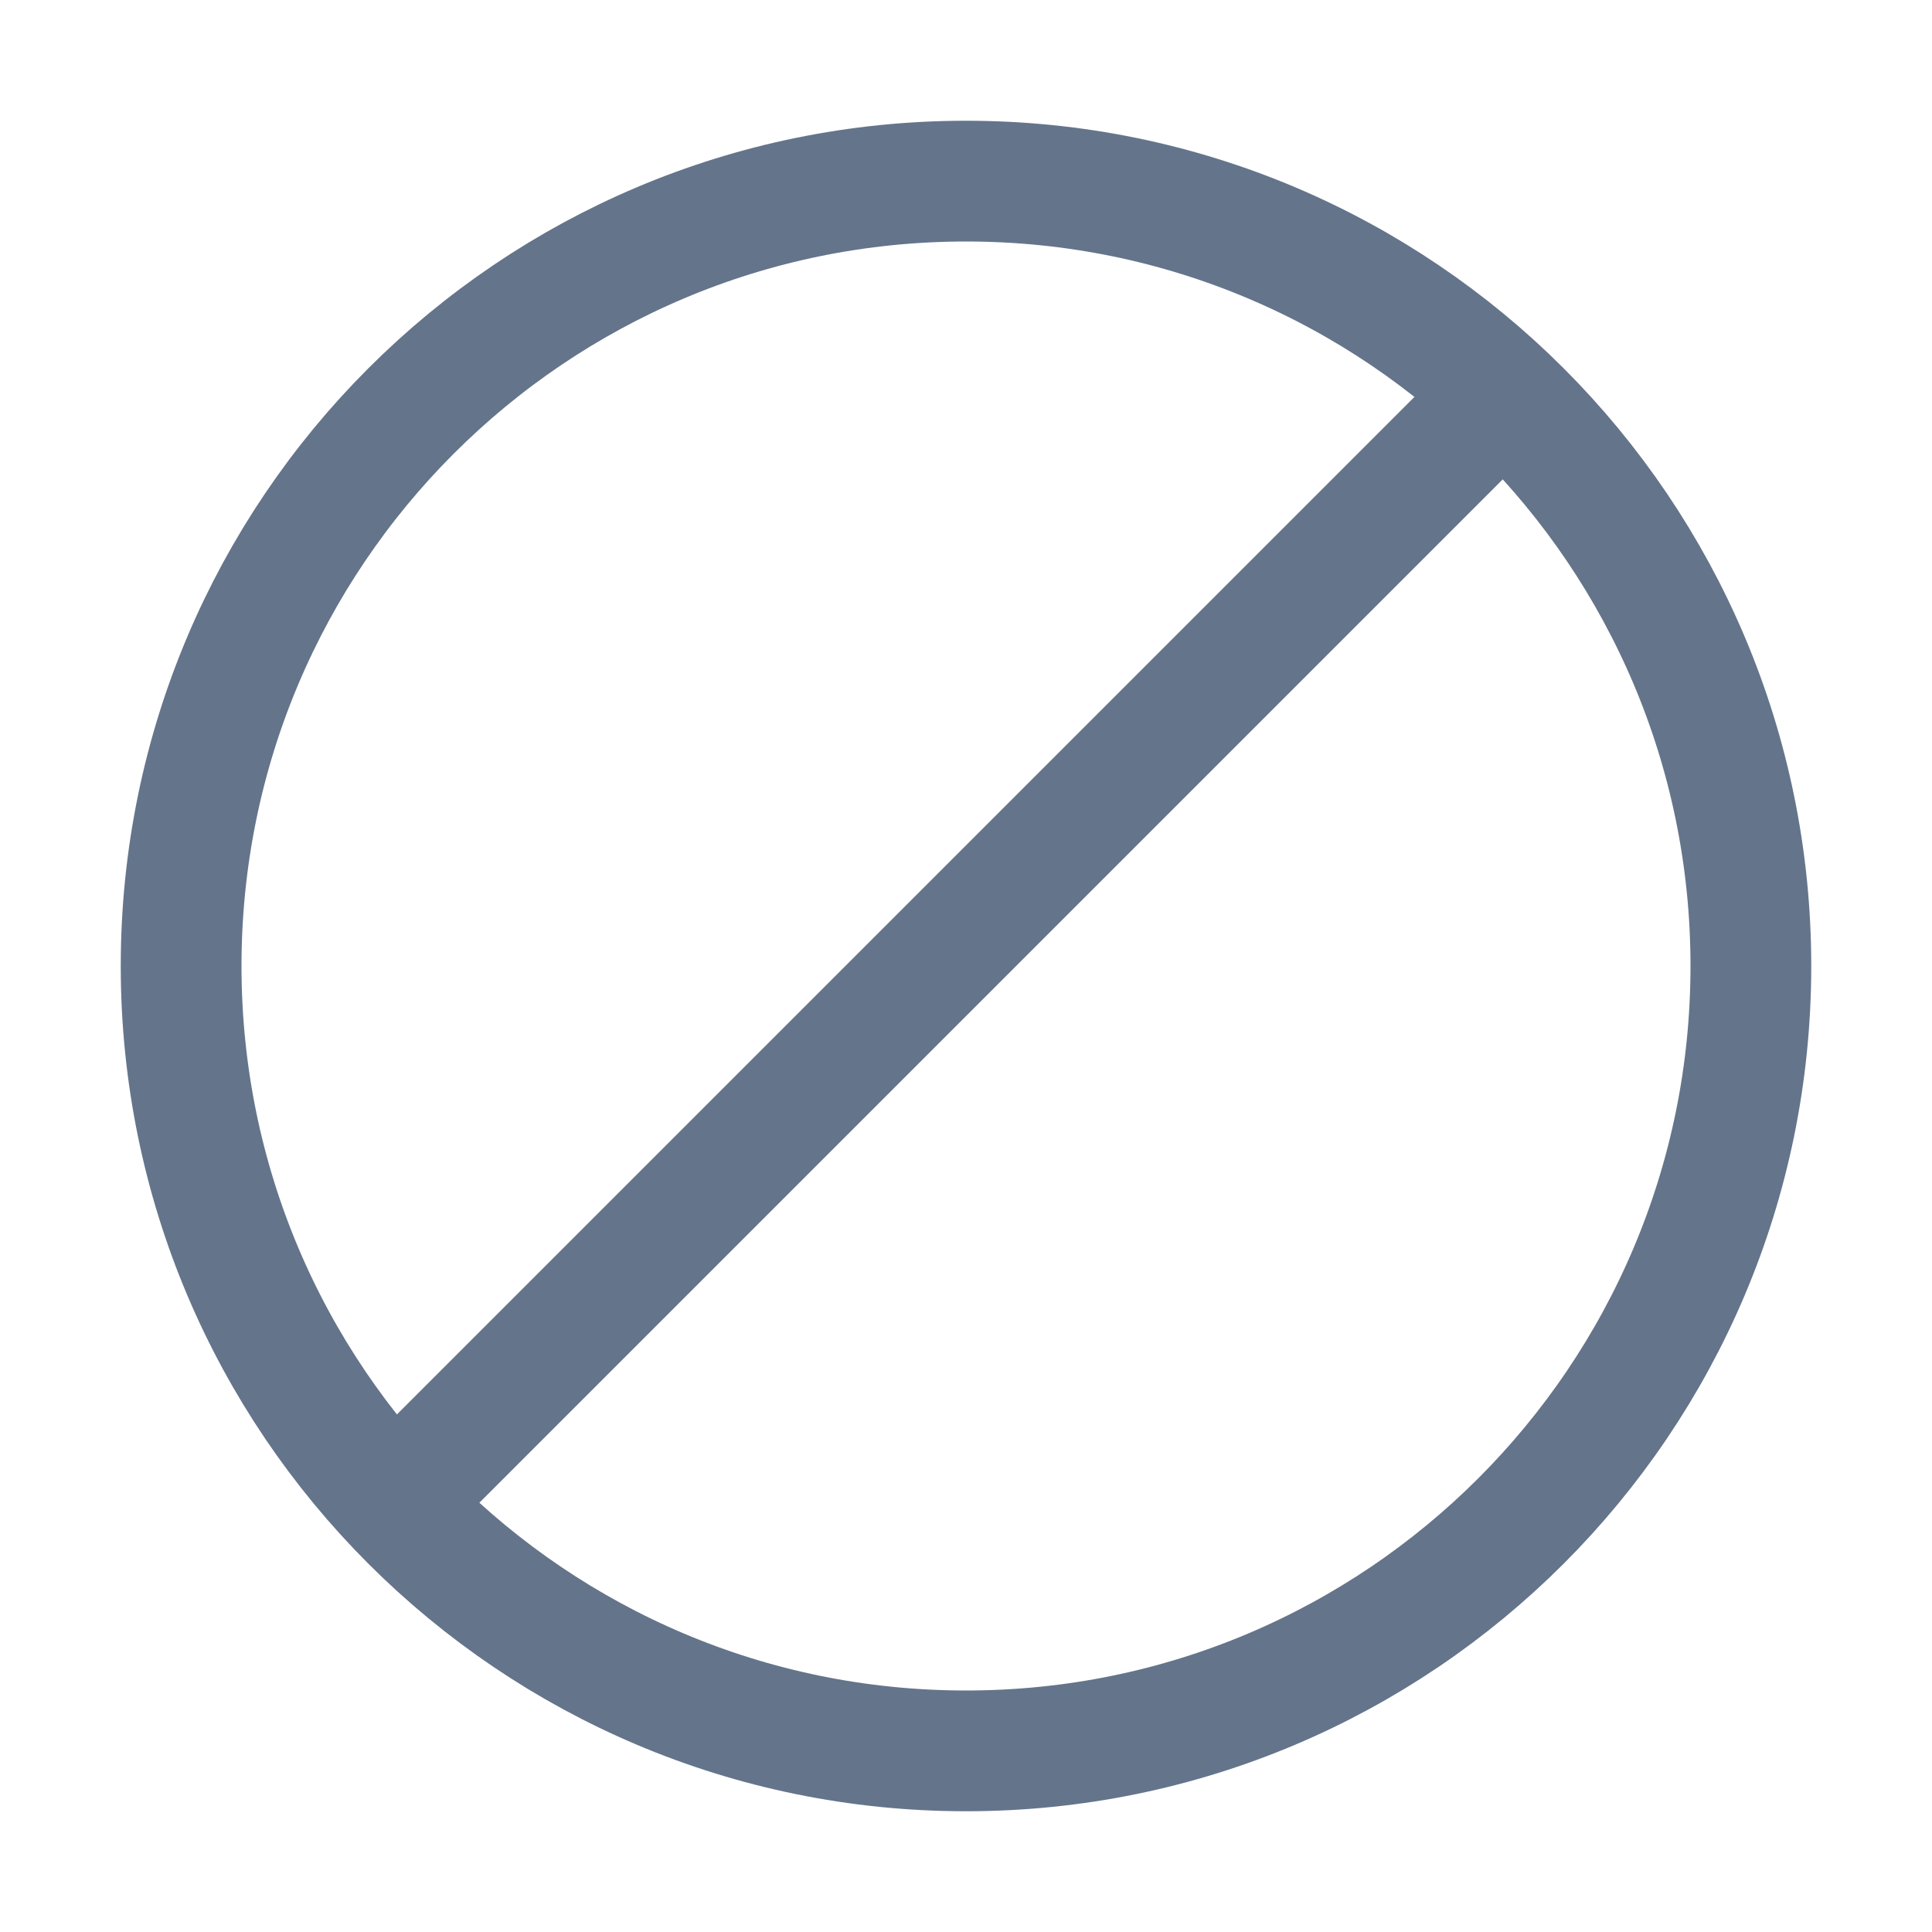
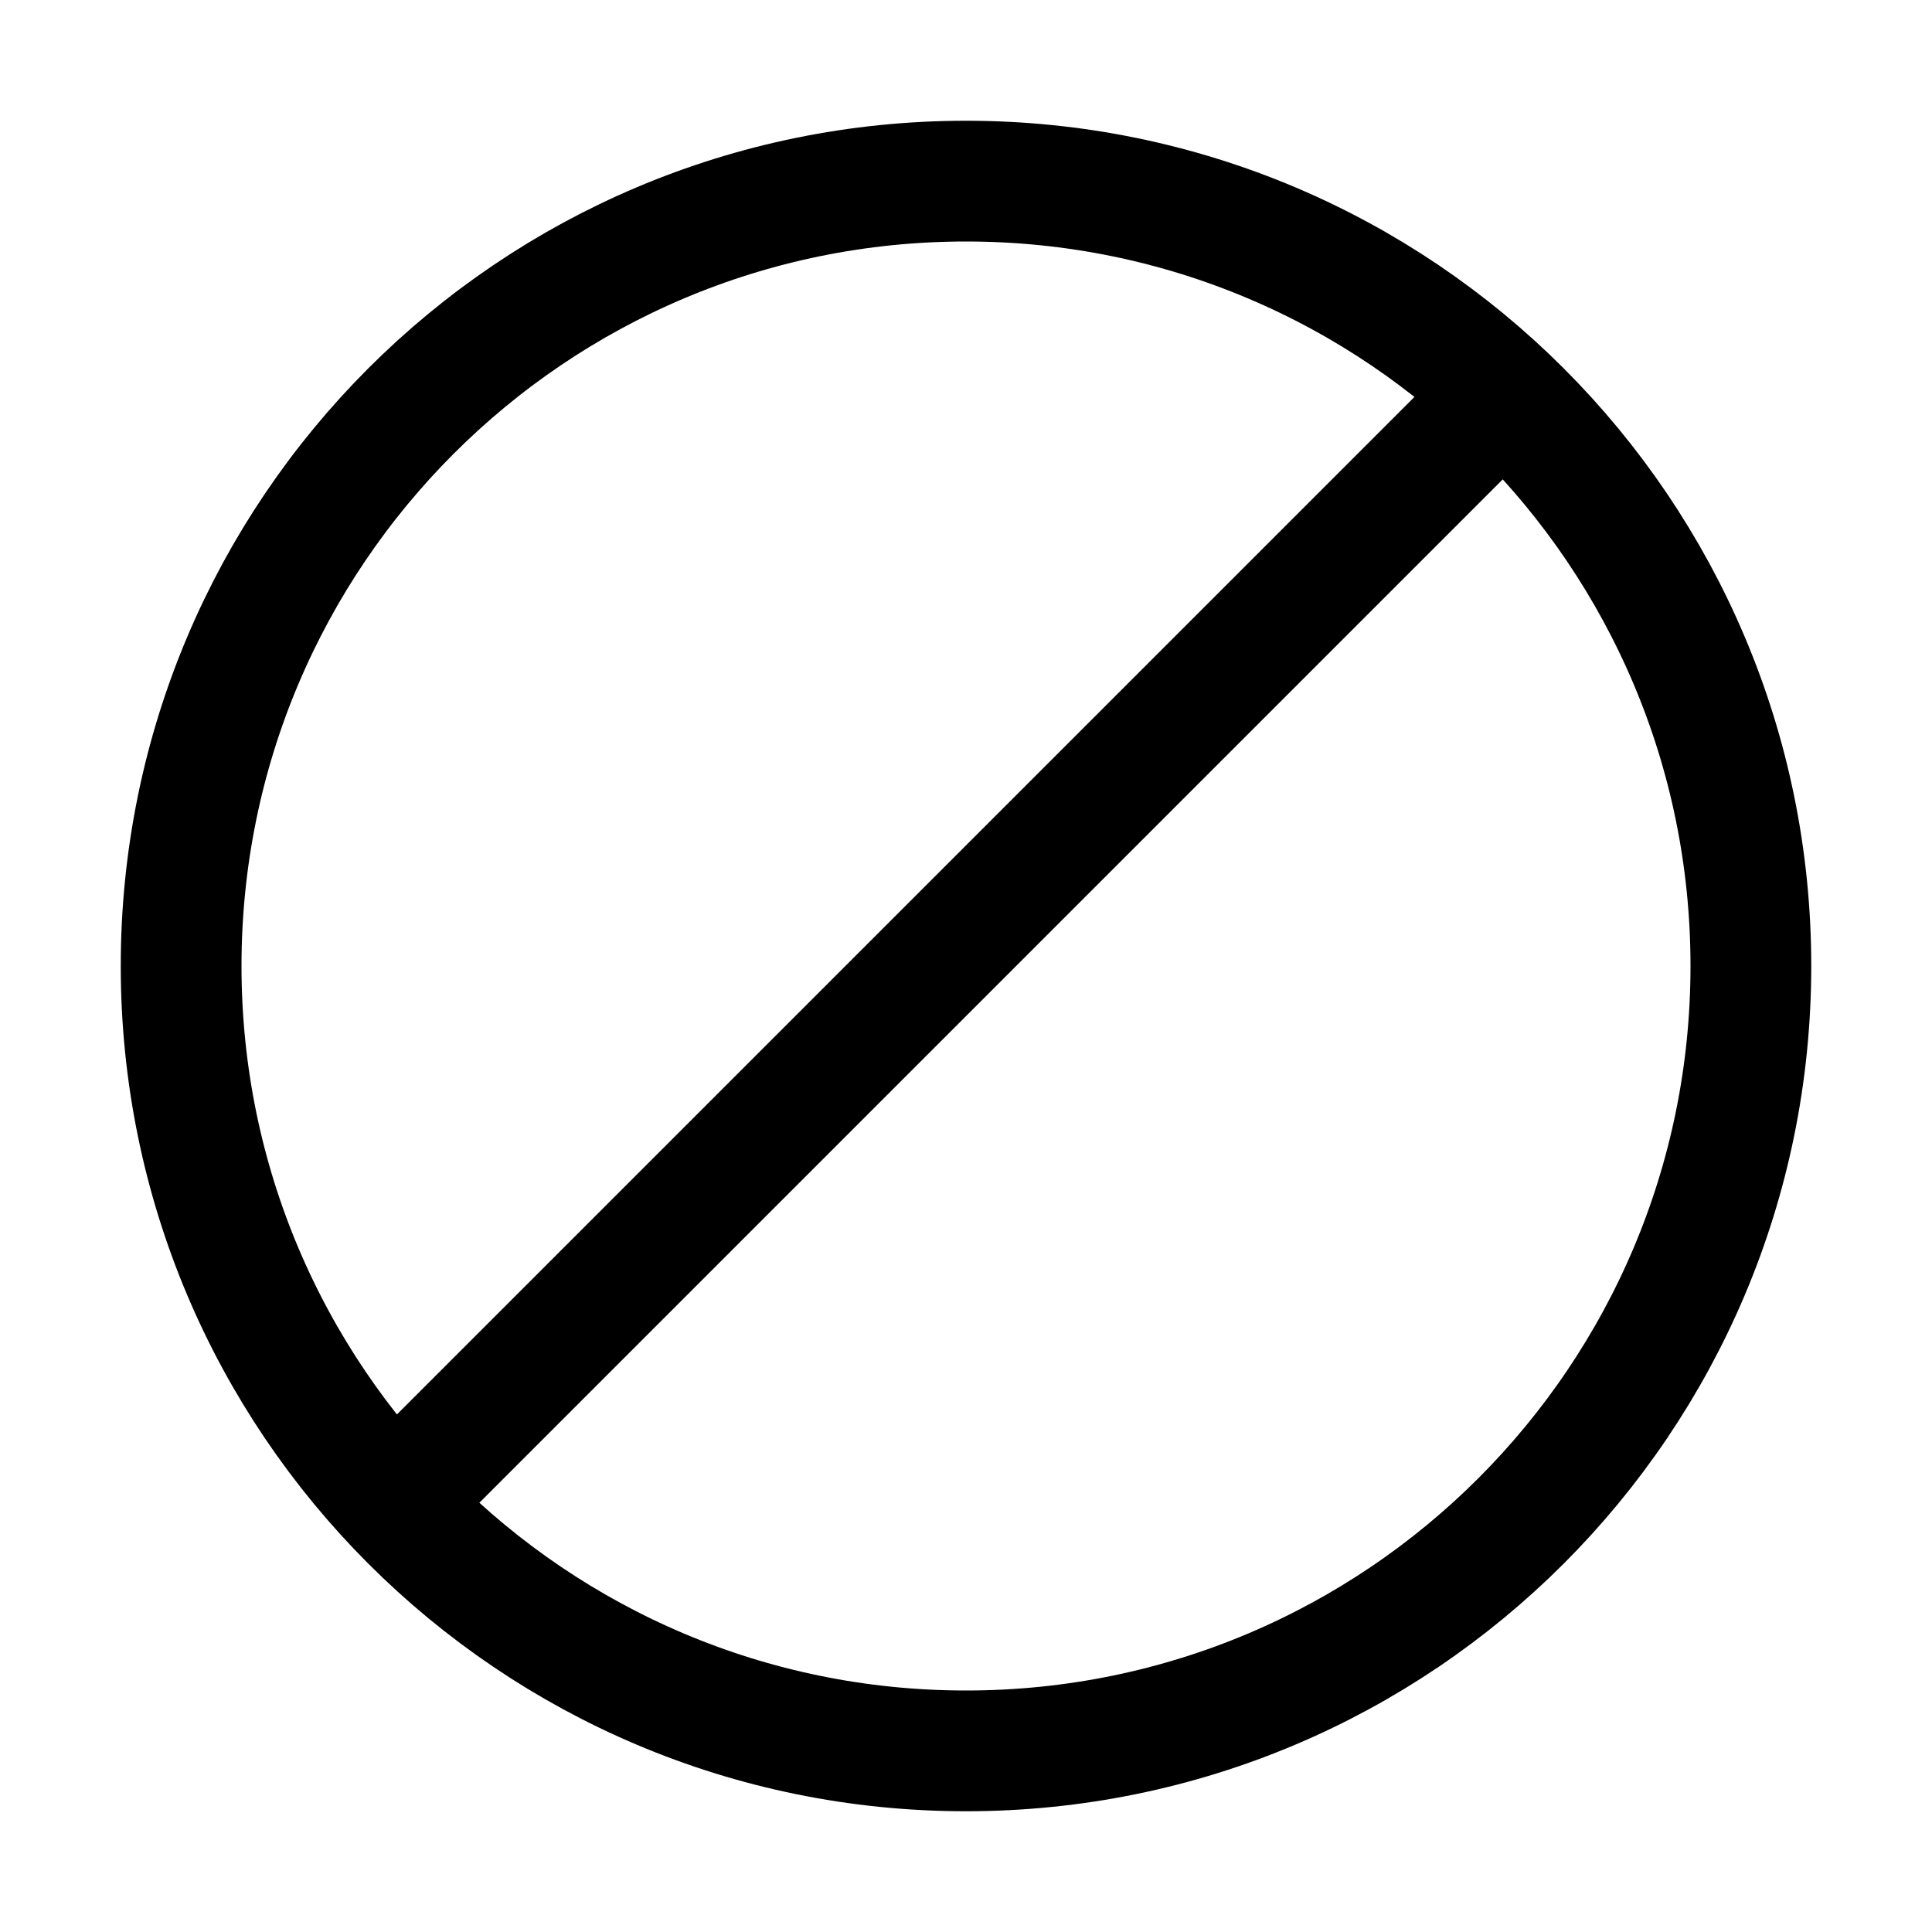
<svg xmlns="http://www.w3.org/2000/svg" viewBox="0 0 16 16" fill="none">
-   <circle cx="8" cy="8" r="6.5" stroke="#64748B" />
-   <line x1="12.354" y1="3.354" x2="3.354" y2="12.354" stroke="#64748B" />
+   <circle cx="8" cy="8" r="6.5" stroke="currentColor" />
+   <line x1="12.354" y1="3.354" x2="3.354" y2="12.354" stroke="currentColor" />
</svg>
